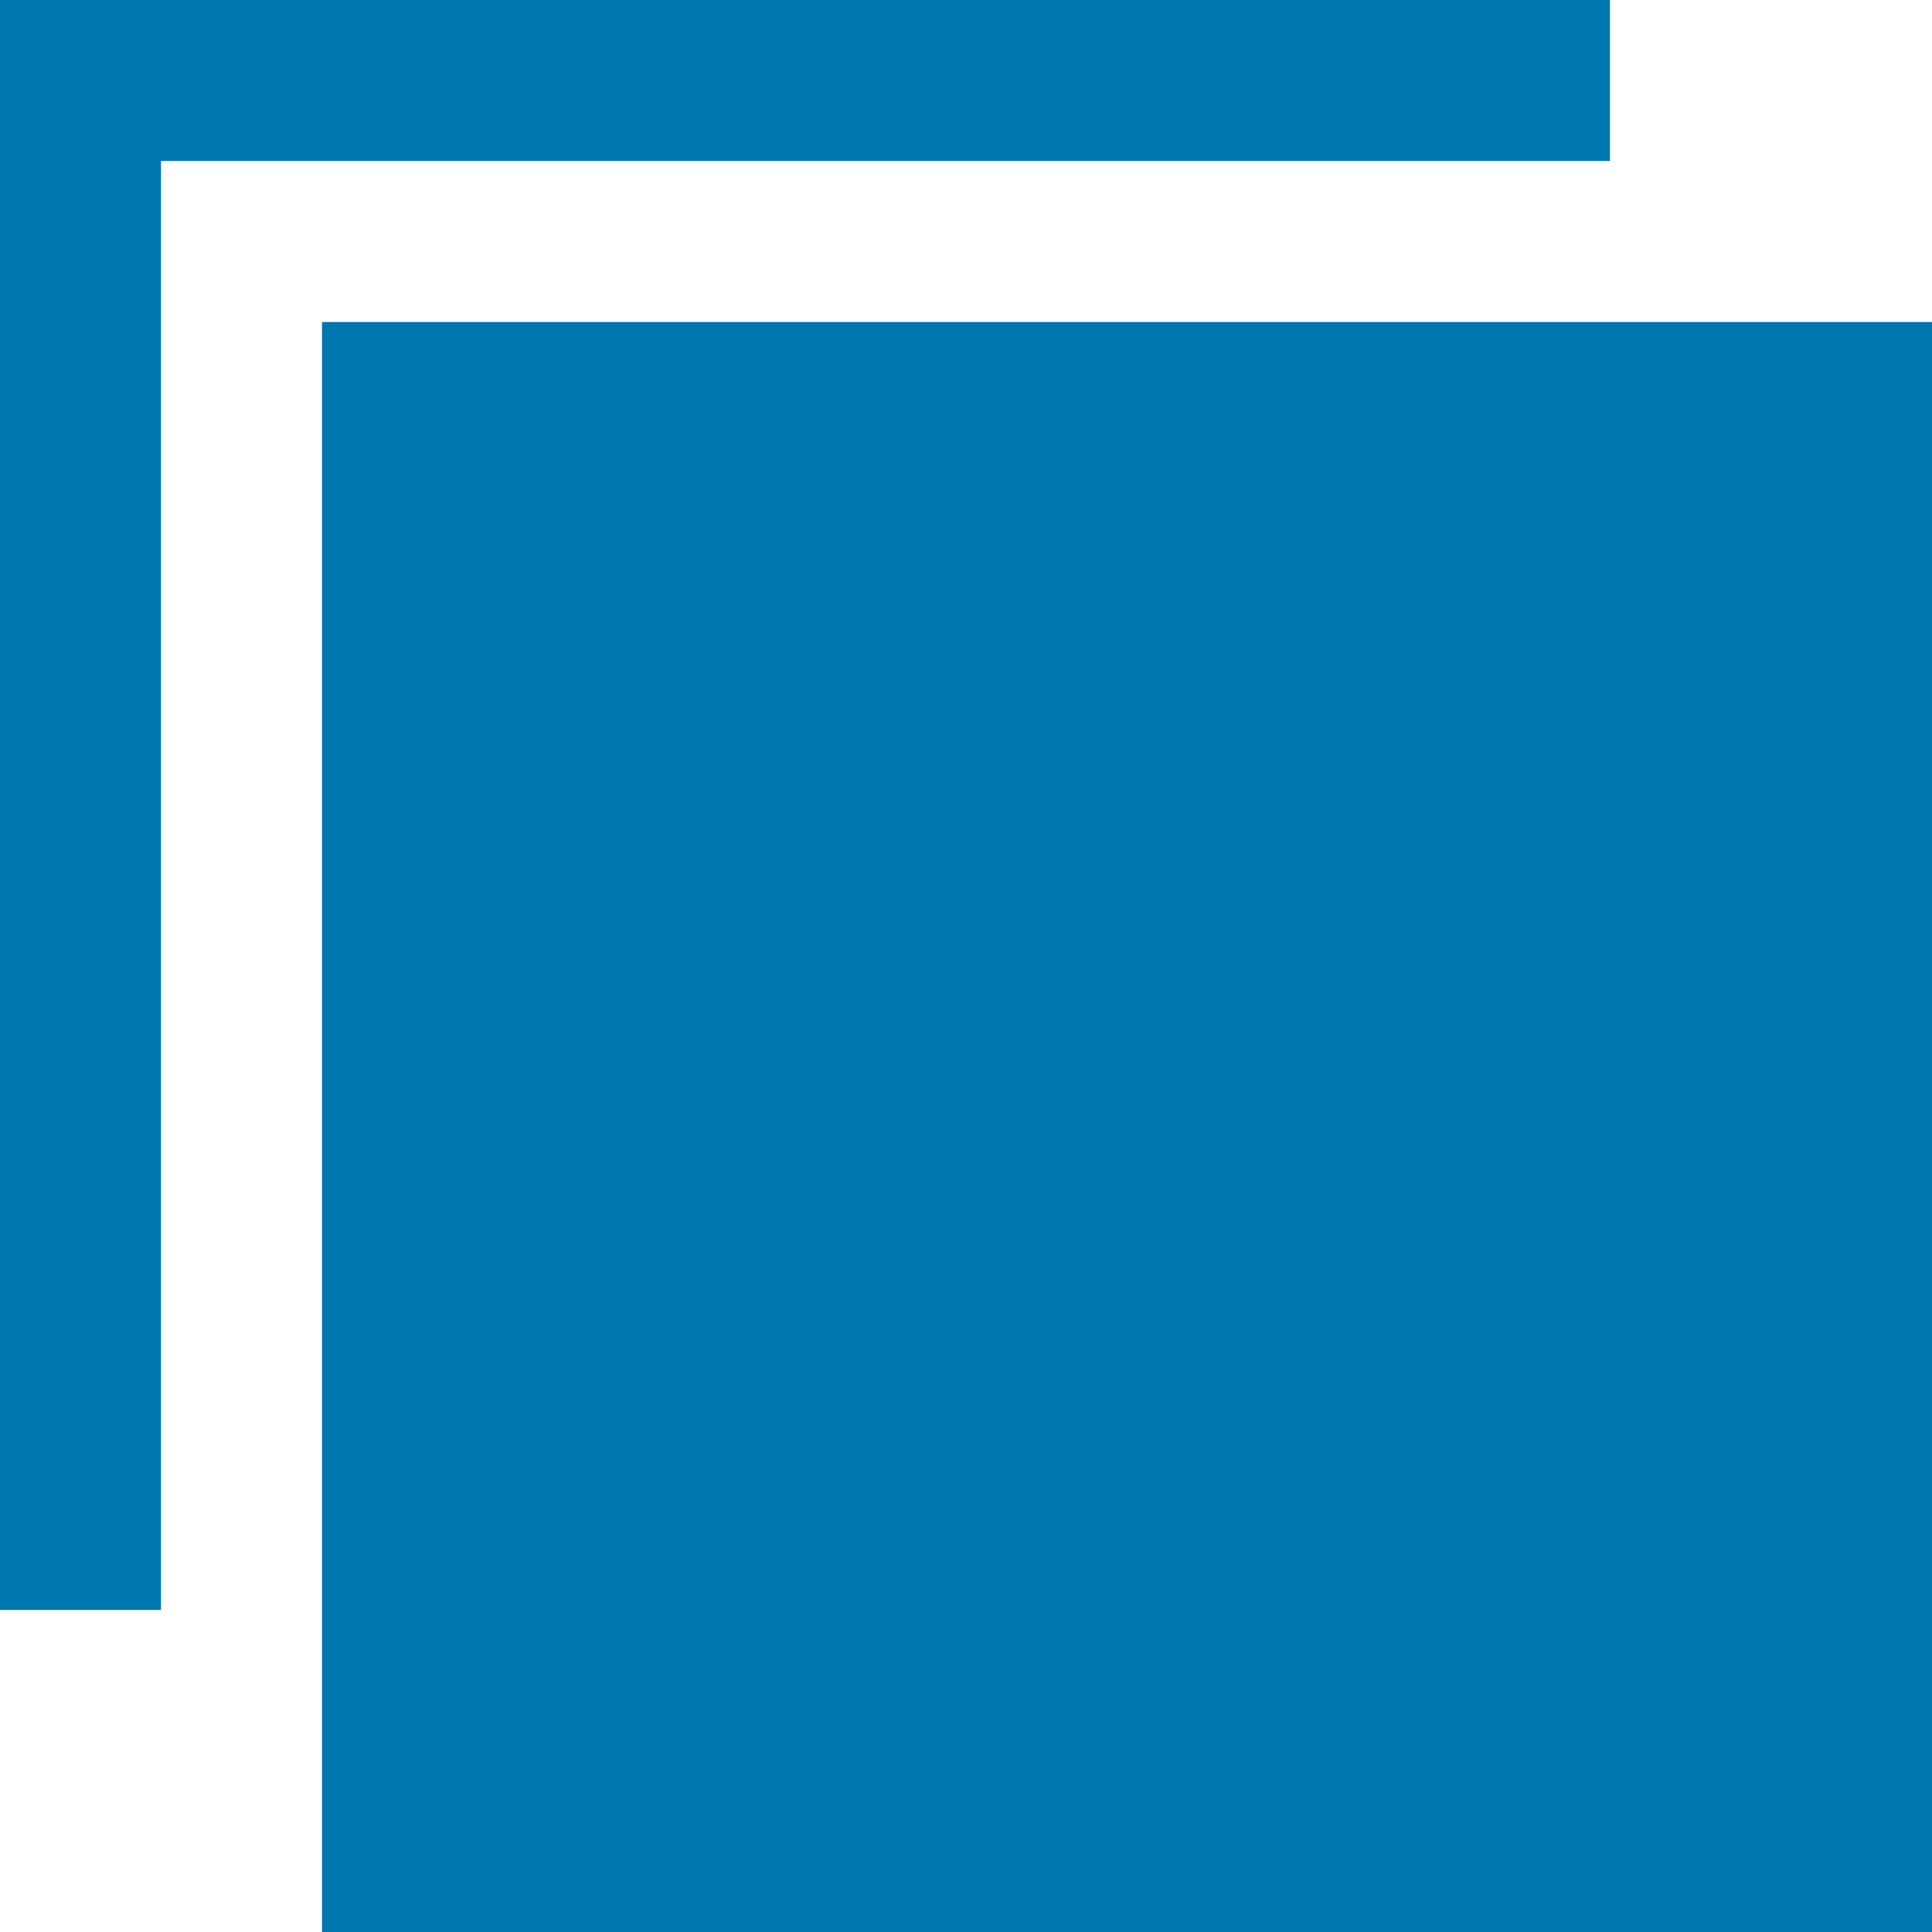
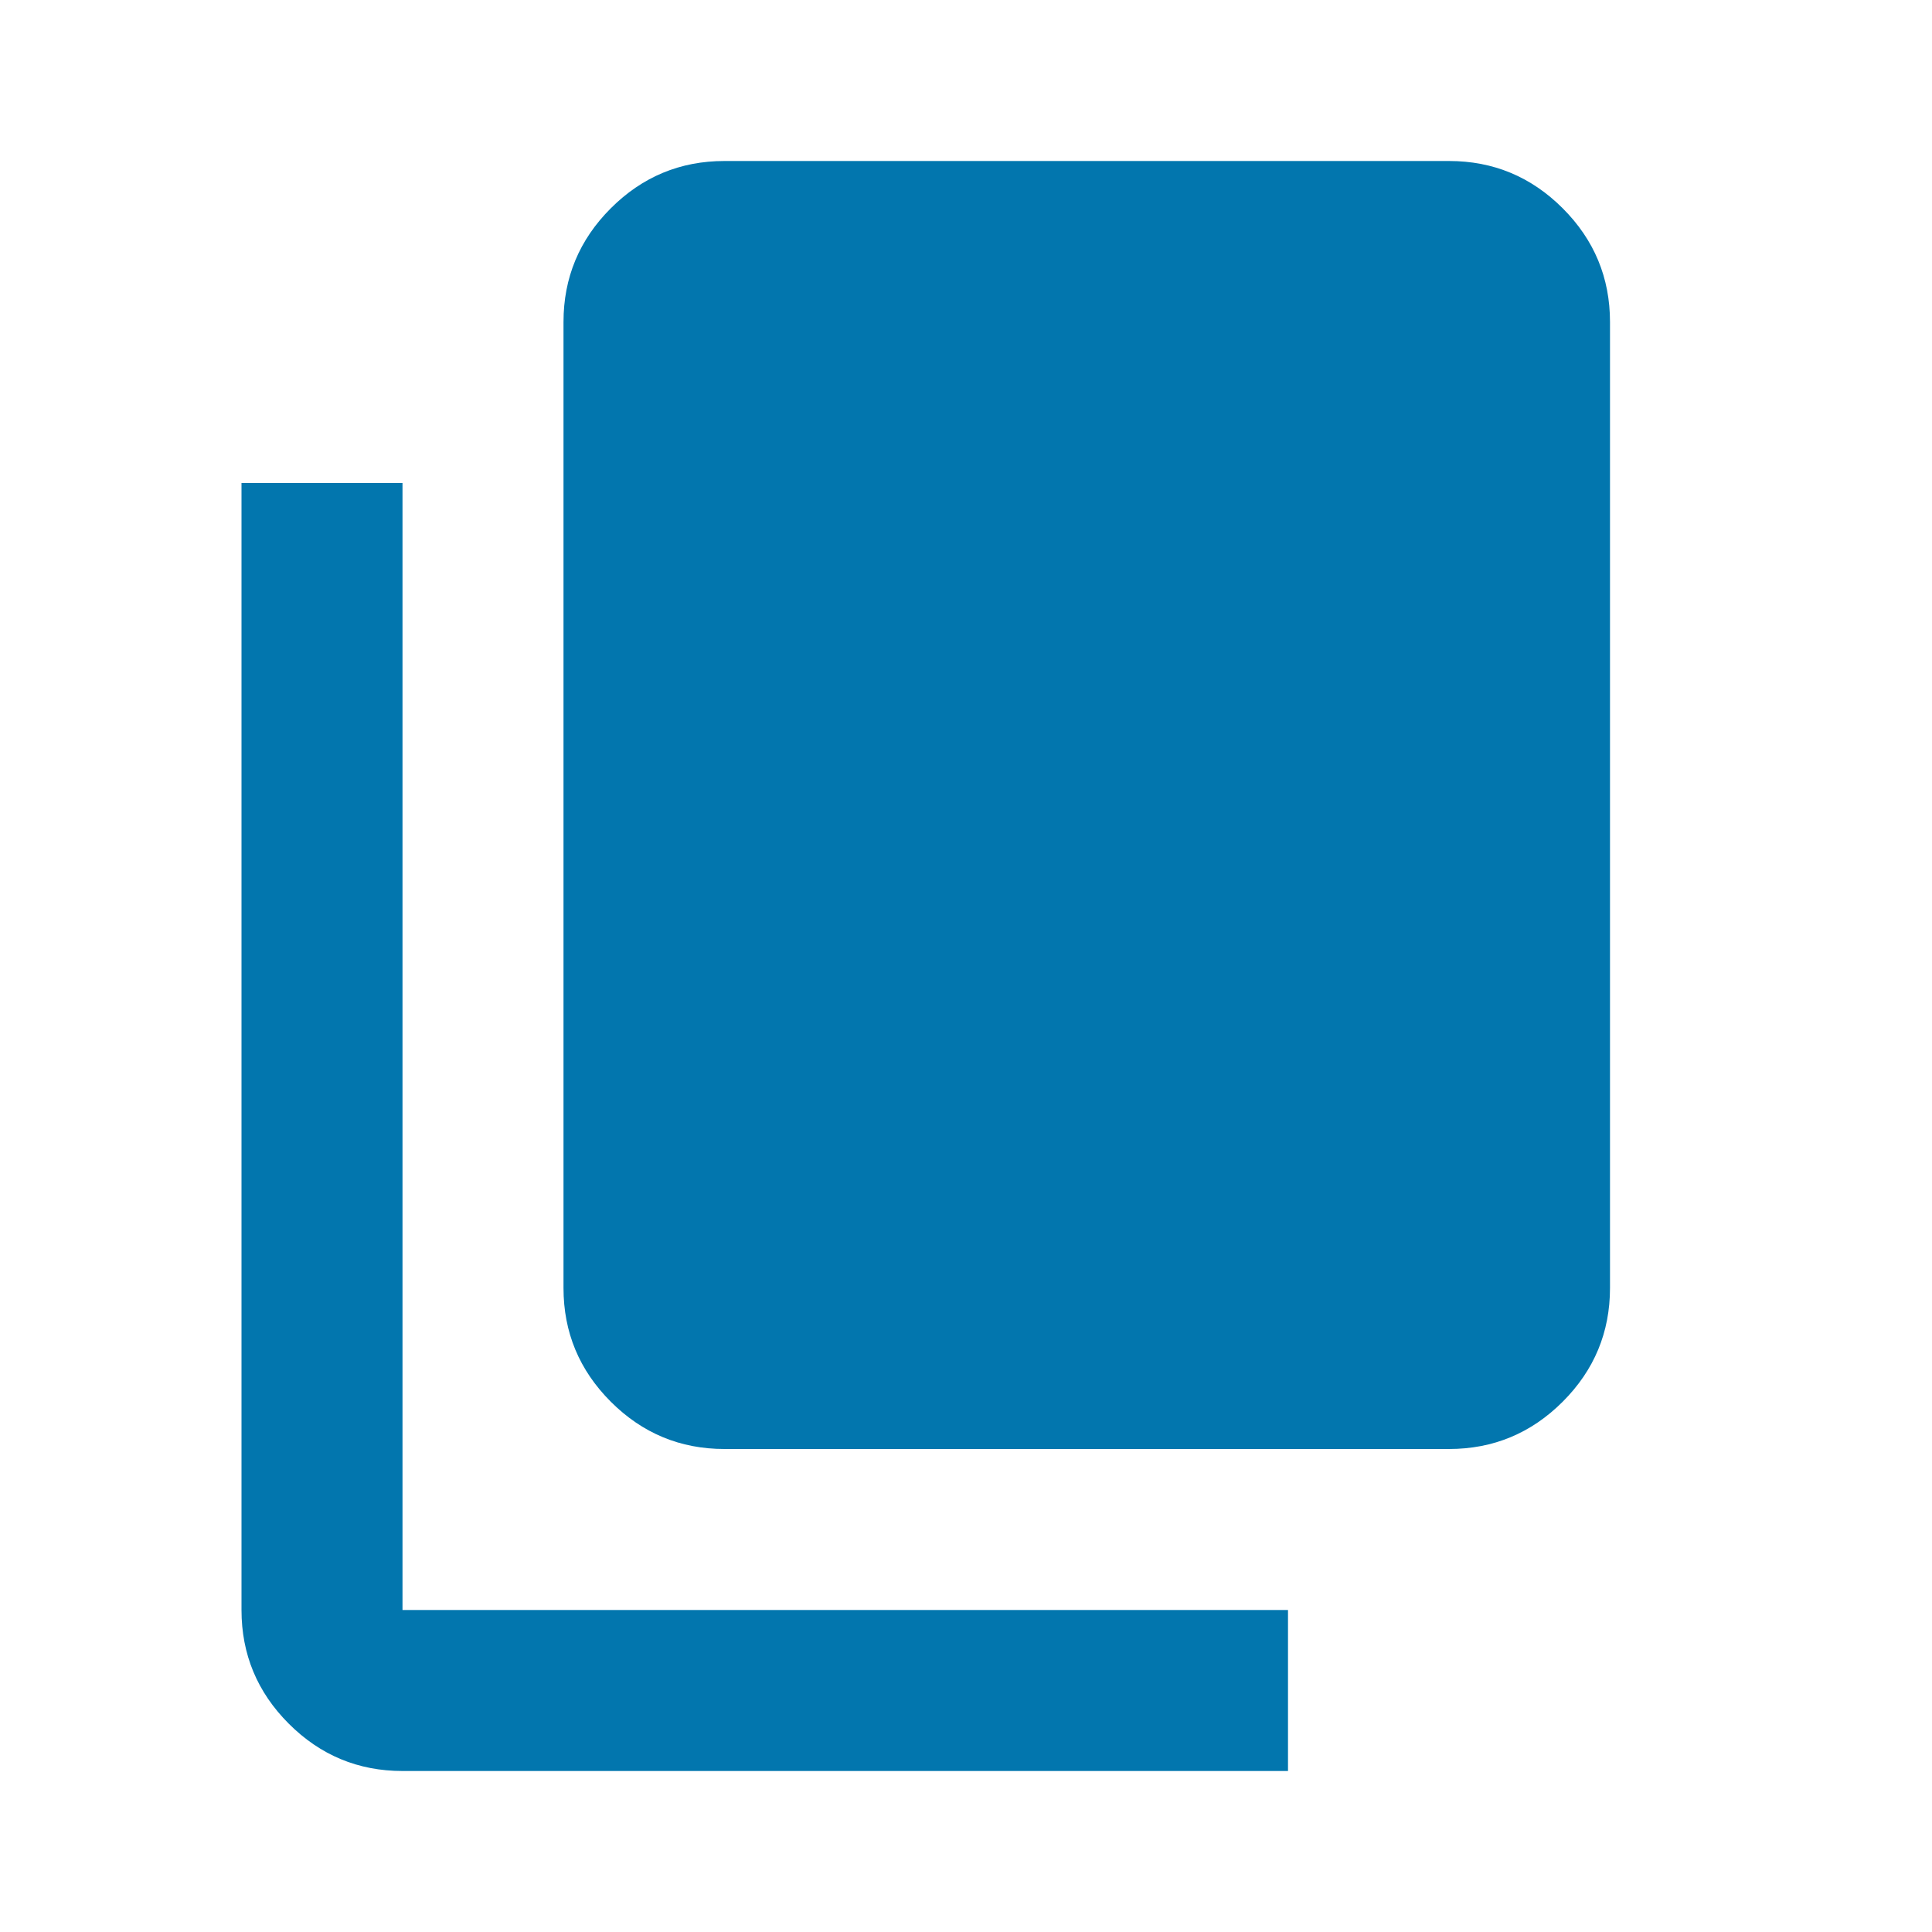
- <svg xmlns="http://www.w3.org/2000/svg" width="12" height="12" viewBox="0 0 12 12" fill="none">
-   <rect x="2" y="2" width="10" height="10" fill="#0276AE" />
-   <path fill-rule="evenodd" clip-rule="evenodd" d="M1 0H0V1V10H1V1L10 1V0H1Z" fill="#0276AE" />
+ <svg xmlns="http://www.w3.org/2000/svg" height="24px" viewBox="0 -960 960 960" width="24px" fill="#0276AE">
+   <path d="M360-240q-33 0-56.5-23.5T280-320v-480q0-33 23.5-56.5T360-880h360q33 0 56.5 23.5T800-800v480q0 33-23.5 56.5T720-240H360ZM200-80q-33 0-56.5-23.5T120-160v-560h80v560h440v80H200Z" />
</svg>
